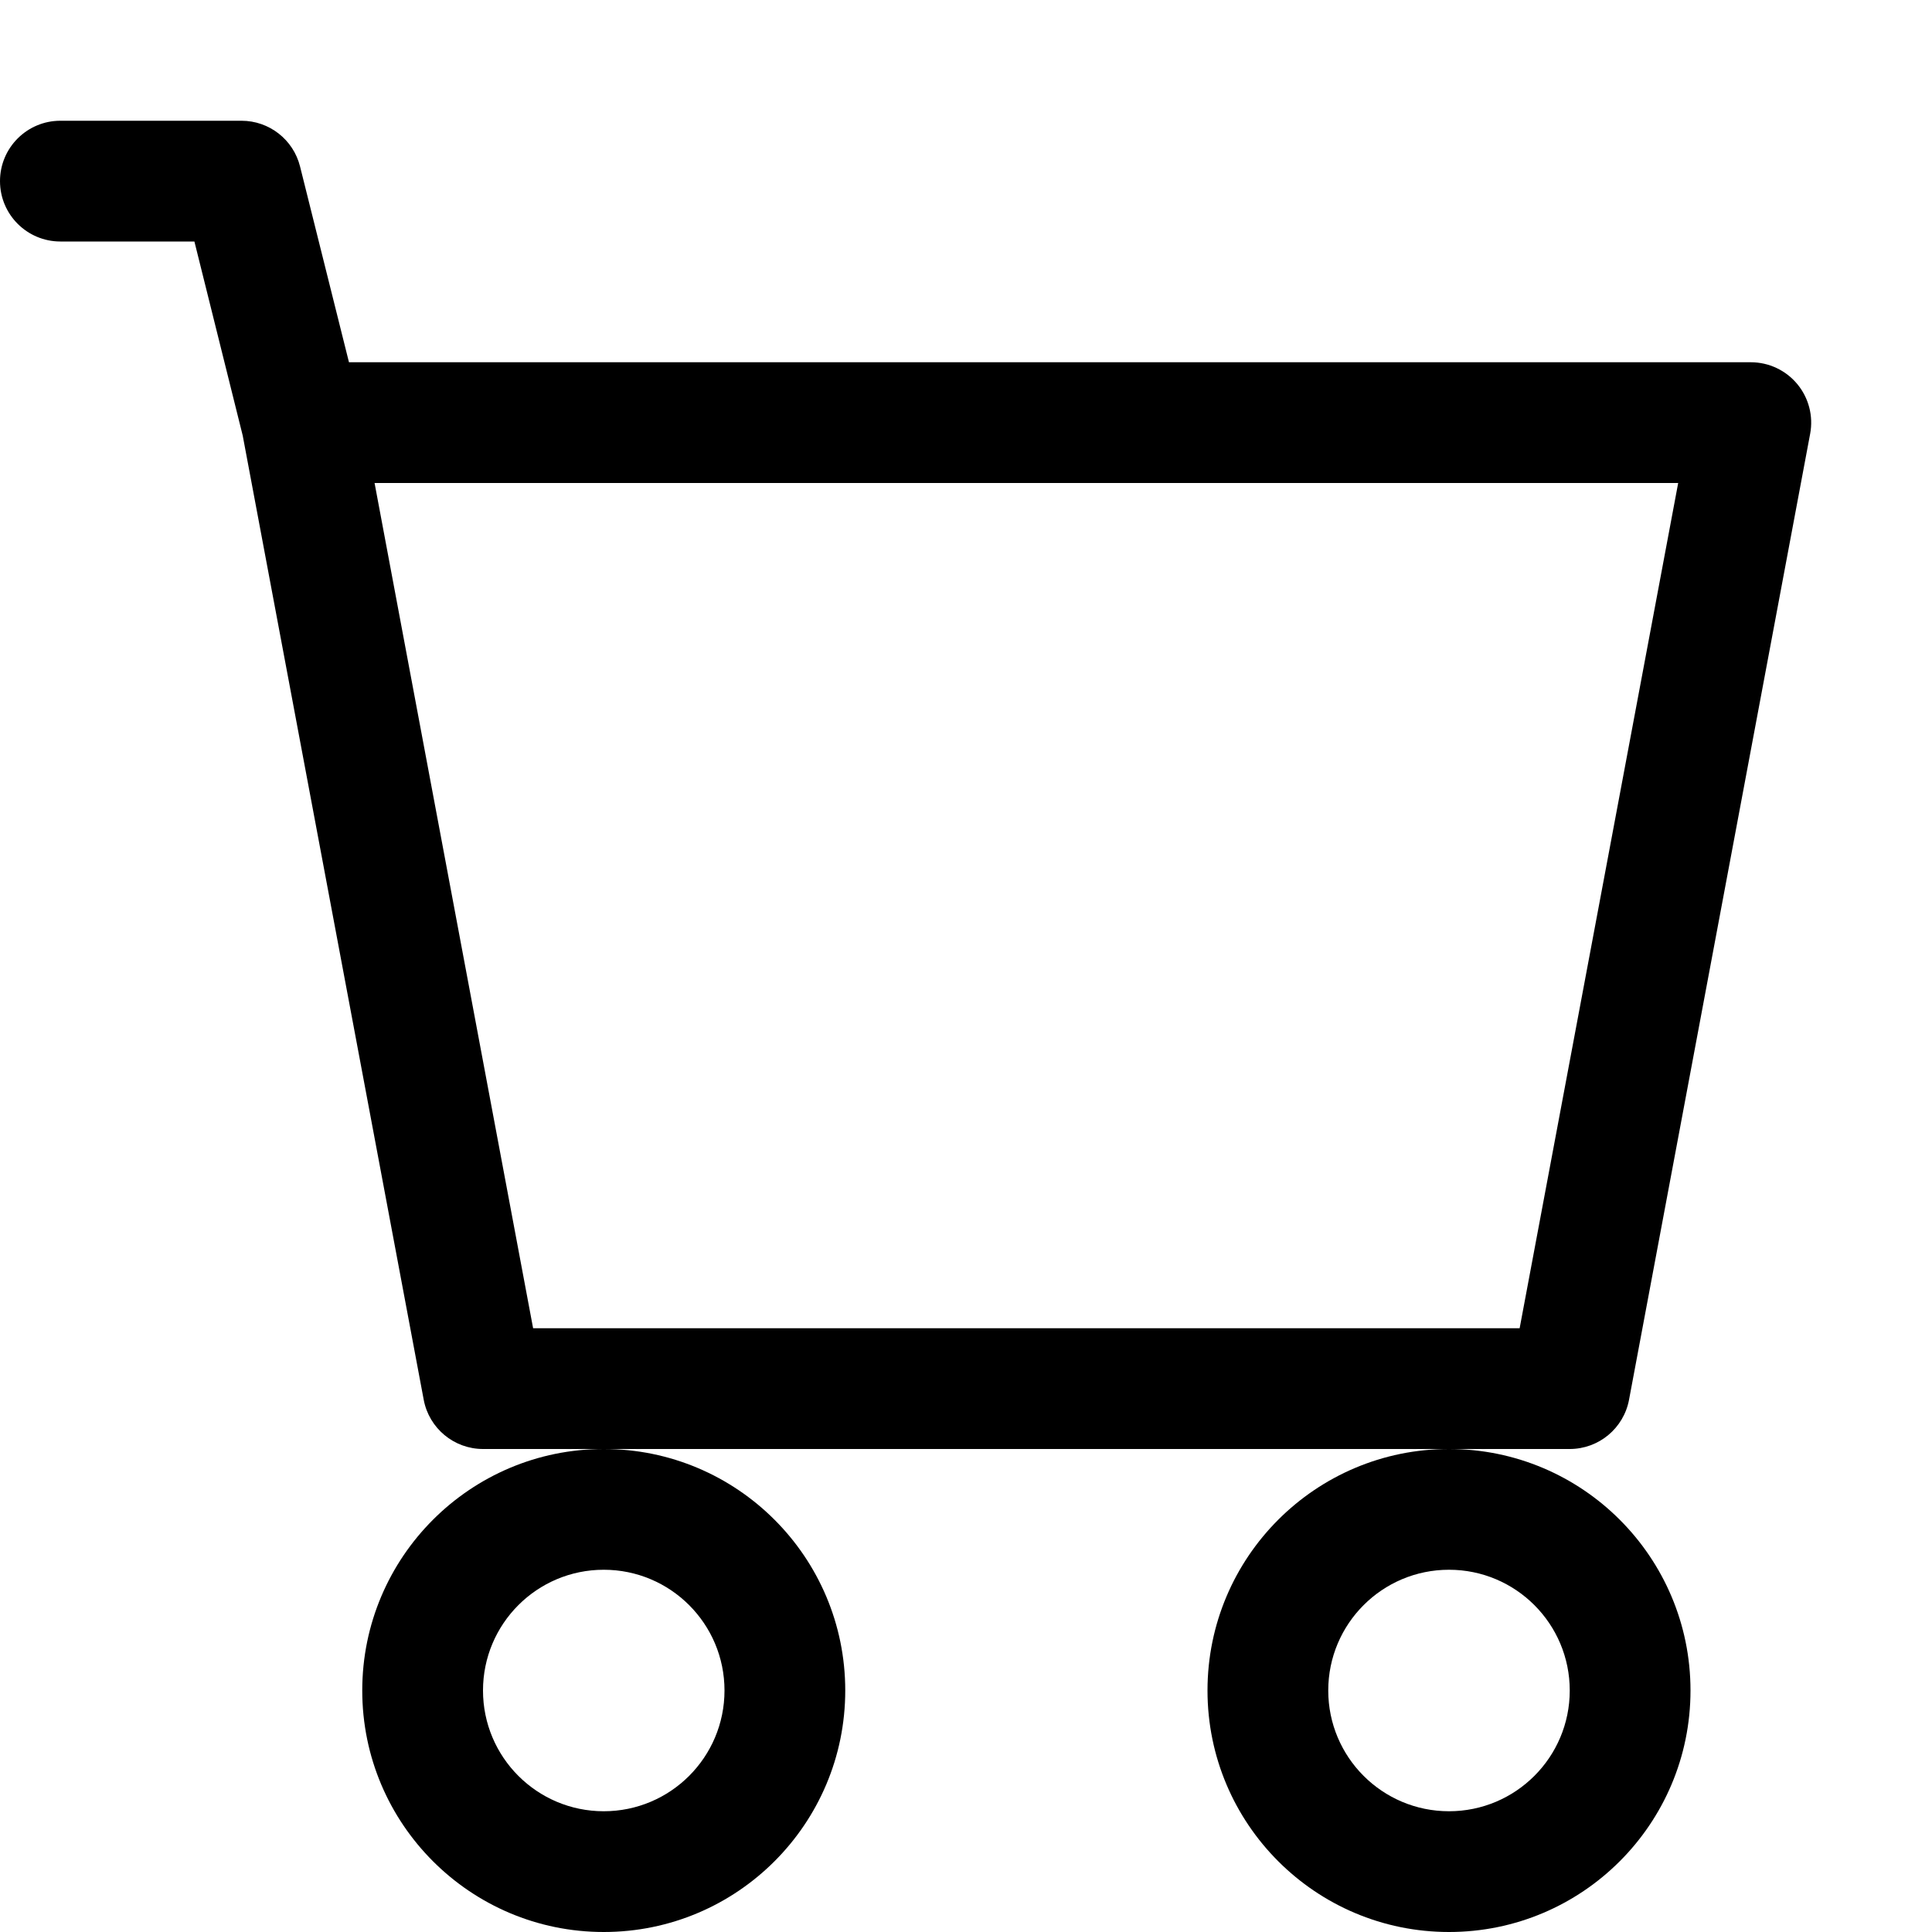
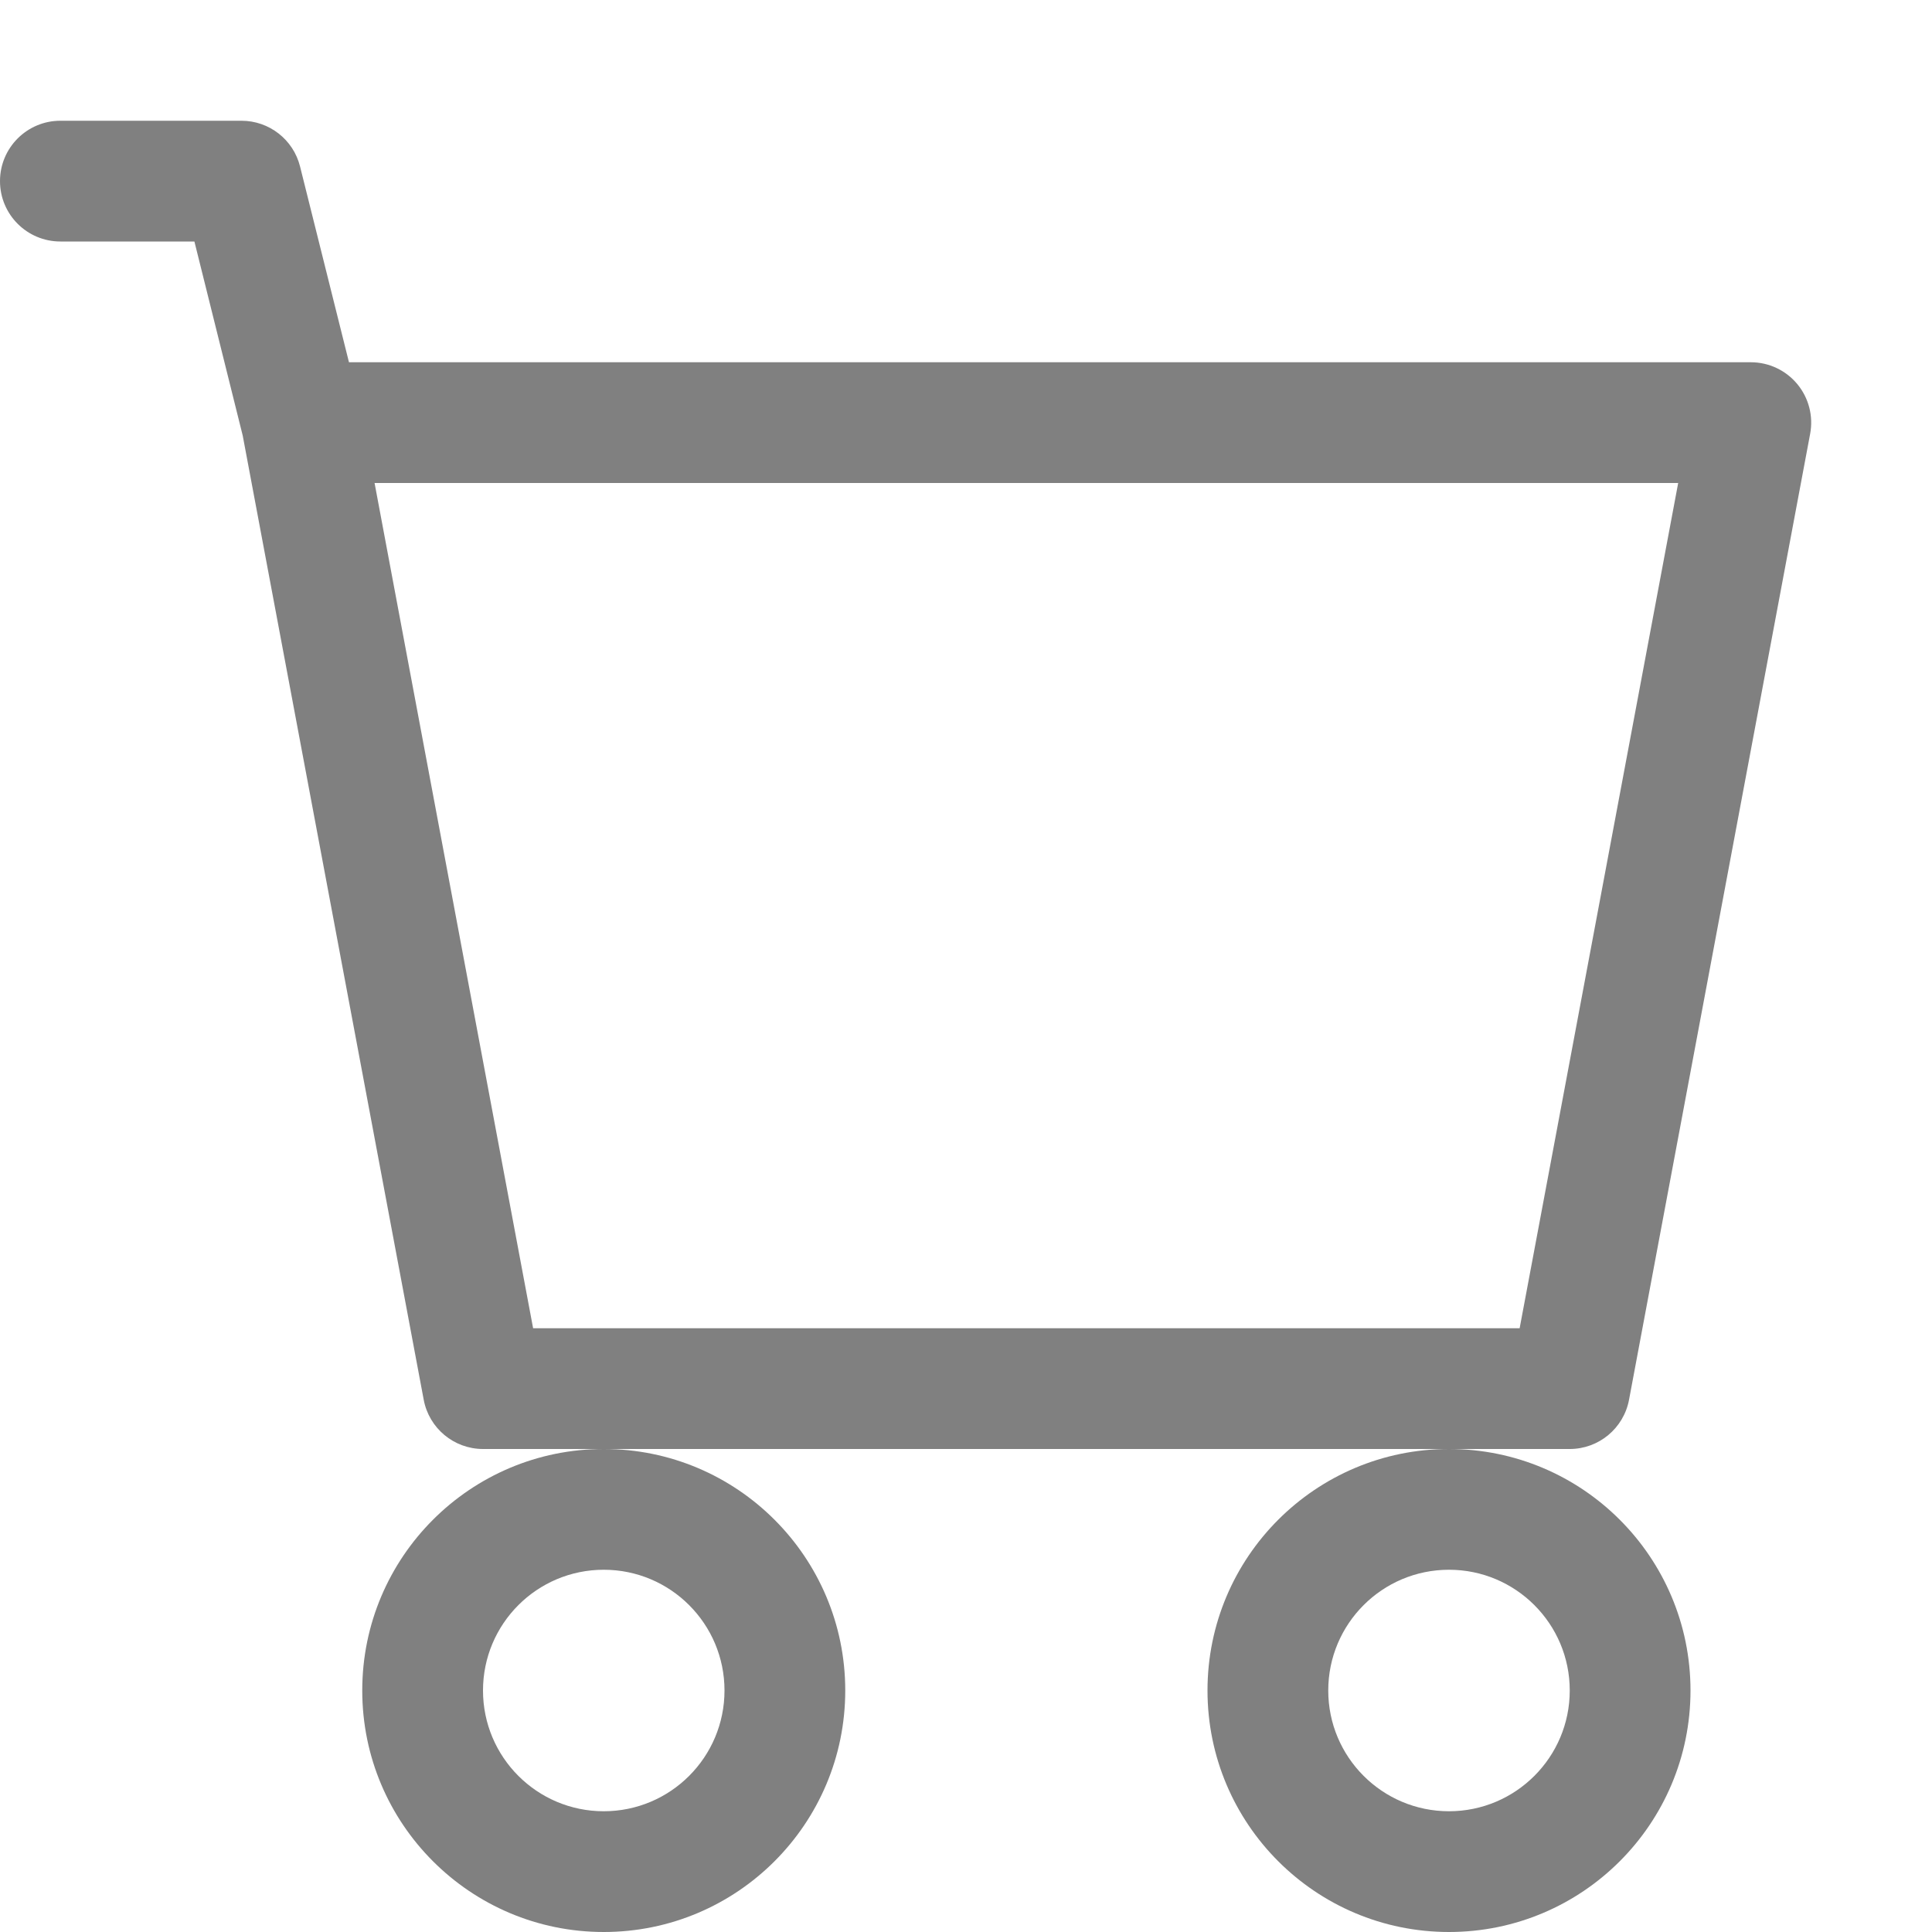
- <svg xmlns="http://www.w3.org/2000/svg" width="16" height="16" fill="currentColor" class="bi bi-cart" viewBox="0 0 16 16">
+ <svg xmlns="http://www.w3.org/2000/svg" width="16" height="16" fill="grey" class="bi bi-cart" viewBox="0 0 16 16">
  <path d="M0 1.5A.5.5 0 0 1 .5 1H2a.5.5 0 0 1 .485.379L2.89 3H14.5a.5.5 0 0 1 .491.592l-1.5 8A.5.5 0 0 1 13 12H4a.5.5 0 0 1-.491-.408L2.01 3.607 1.61 2H.5a.5.5 0 0 1-.5-.5zM3.102 4l1.313 7h8.17l1.313-7H3.102zM5 12a2 2 0 1 0 0 4 2 2 0 0 0 0-4zm7 0a2 2 0 1 0 0 4 2 2 0 0 0 0-4zm-7 1a1 1 0 1 1 0 2 1 1 0 0 1 0-2zm7 0a1 1 0 1 1 0 2 1 1 0 0 1 0-2z" />
</svg>
